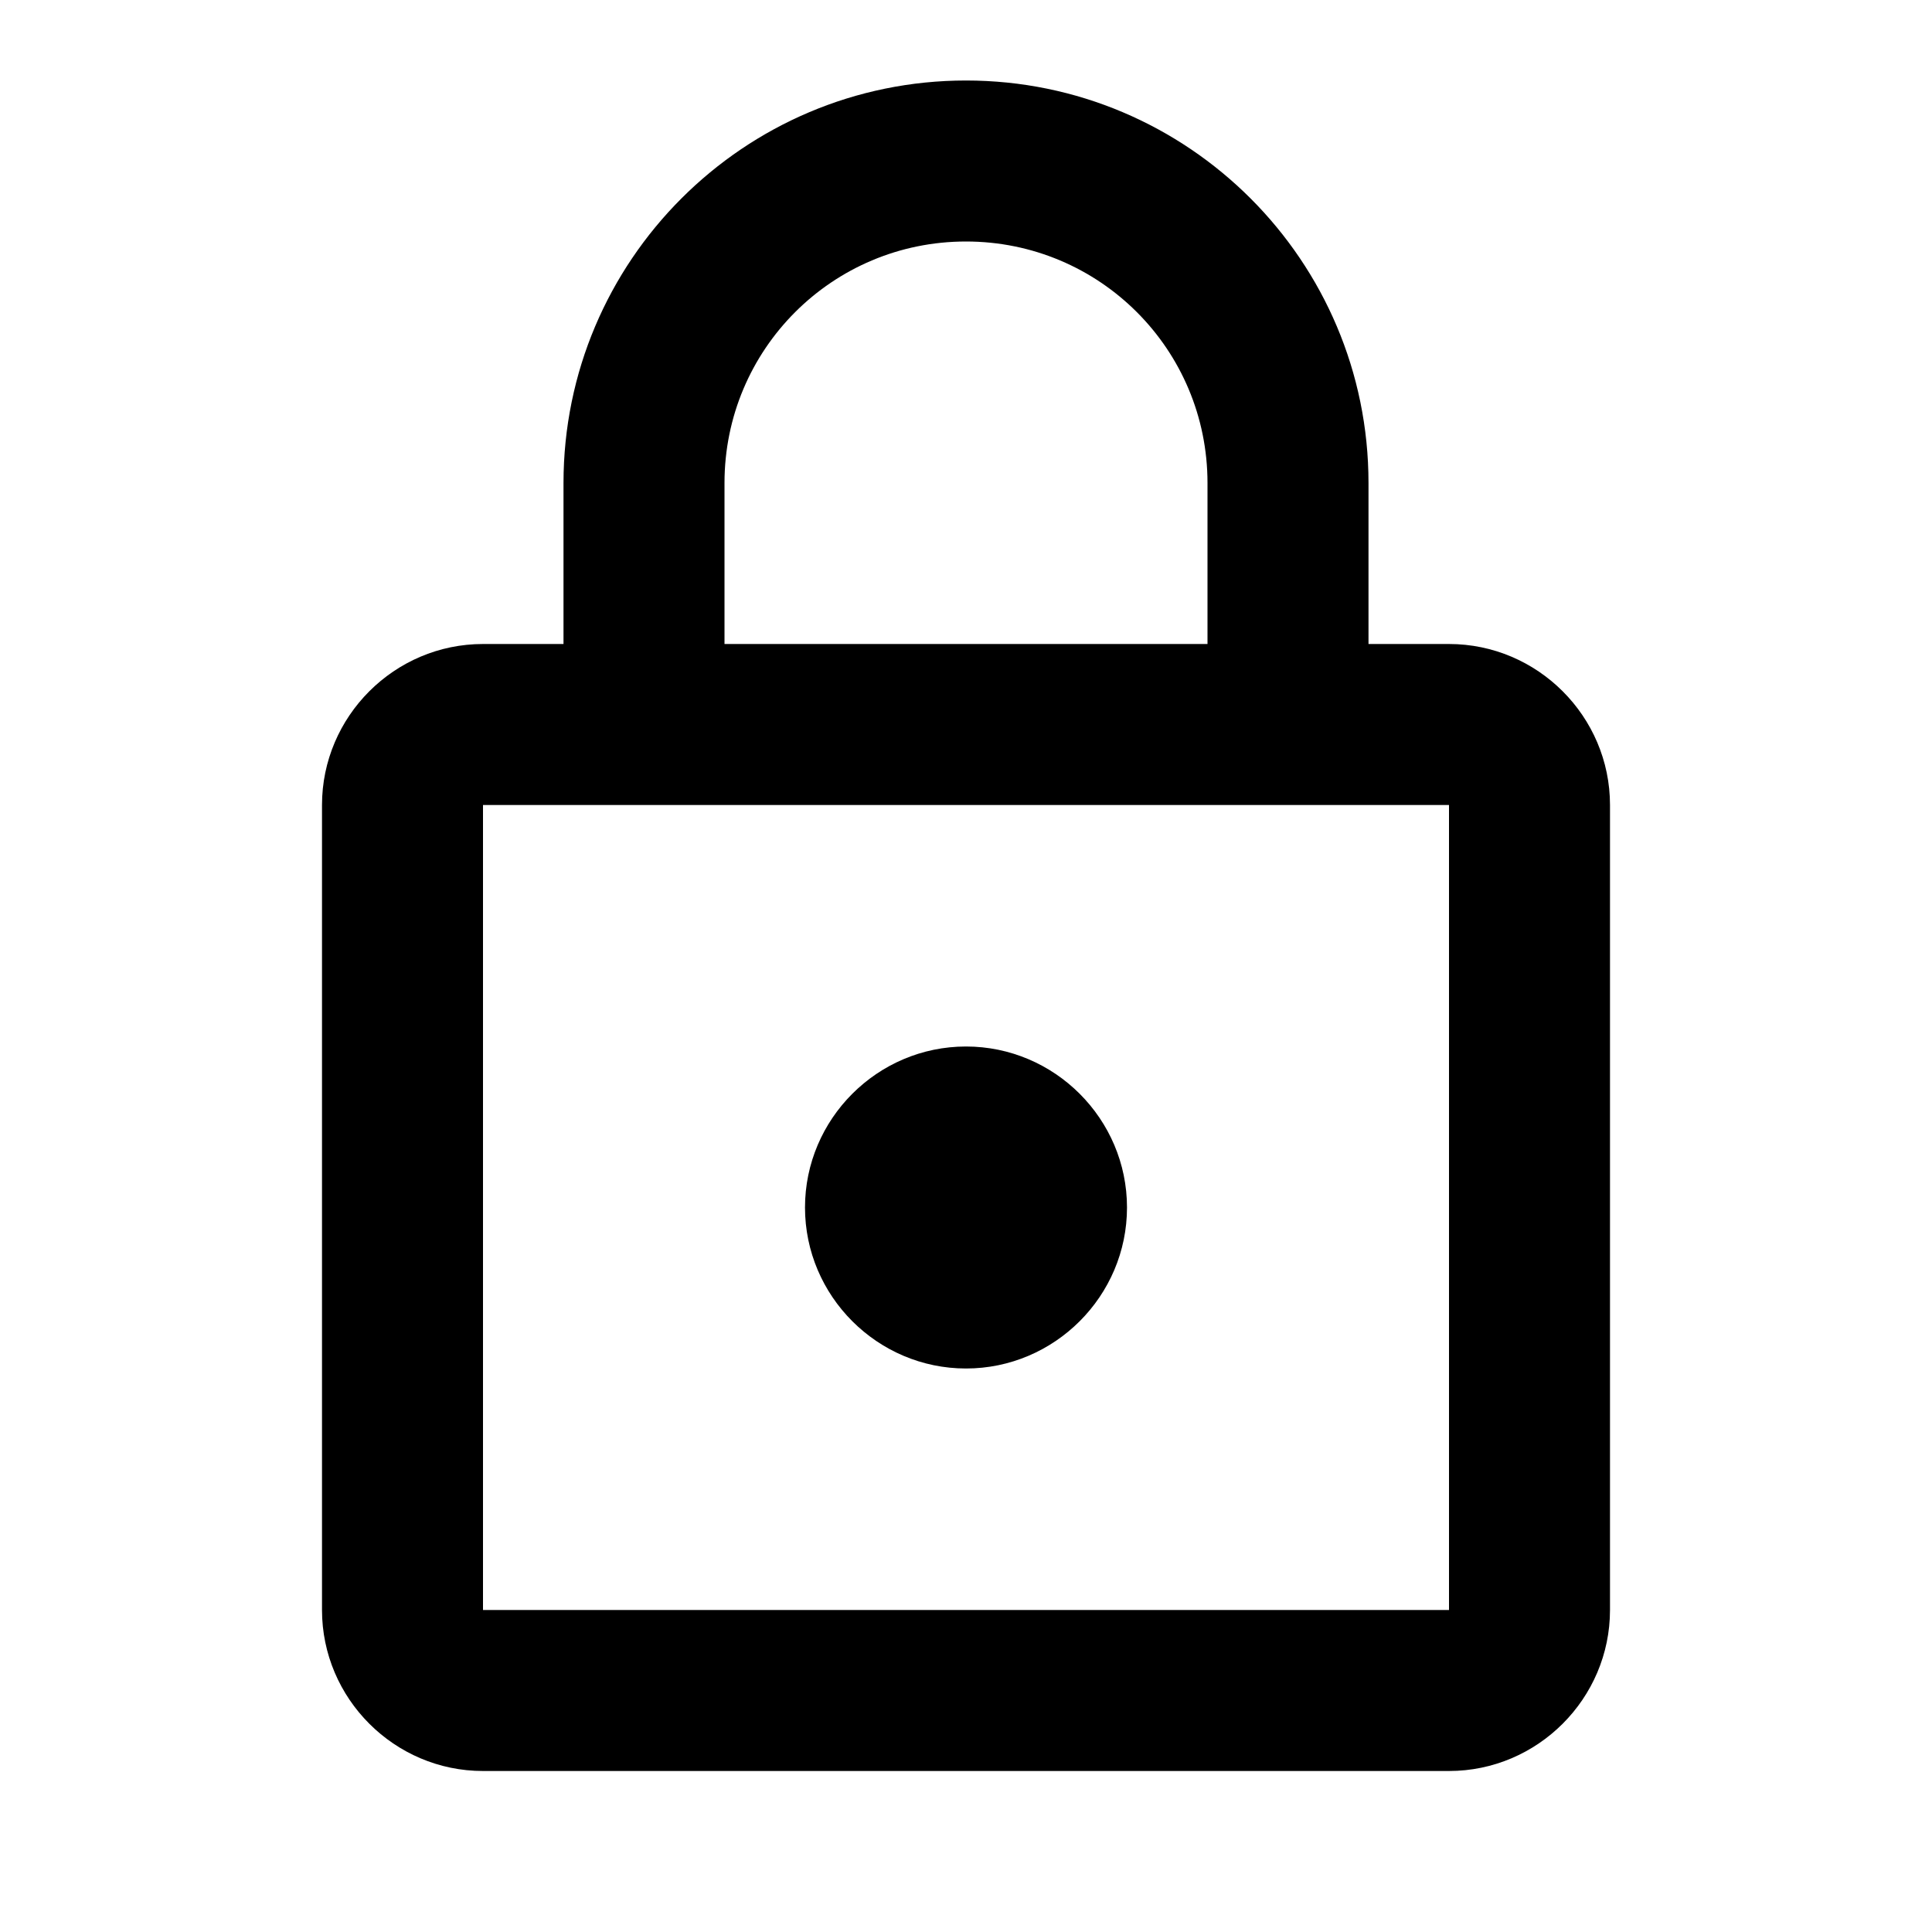
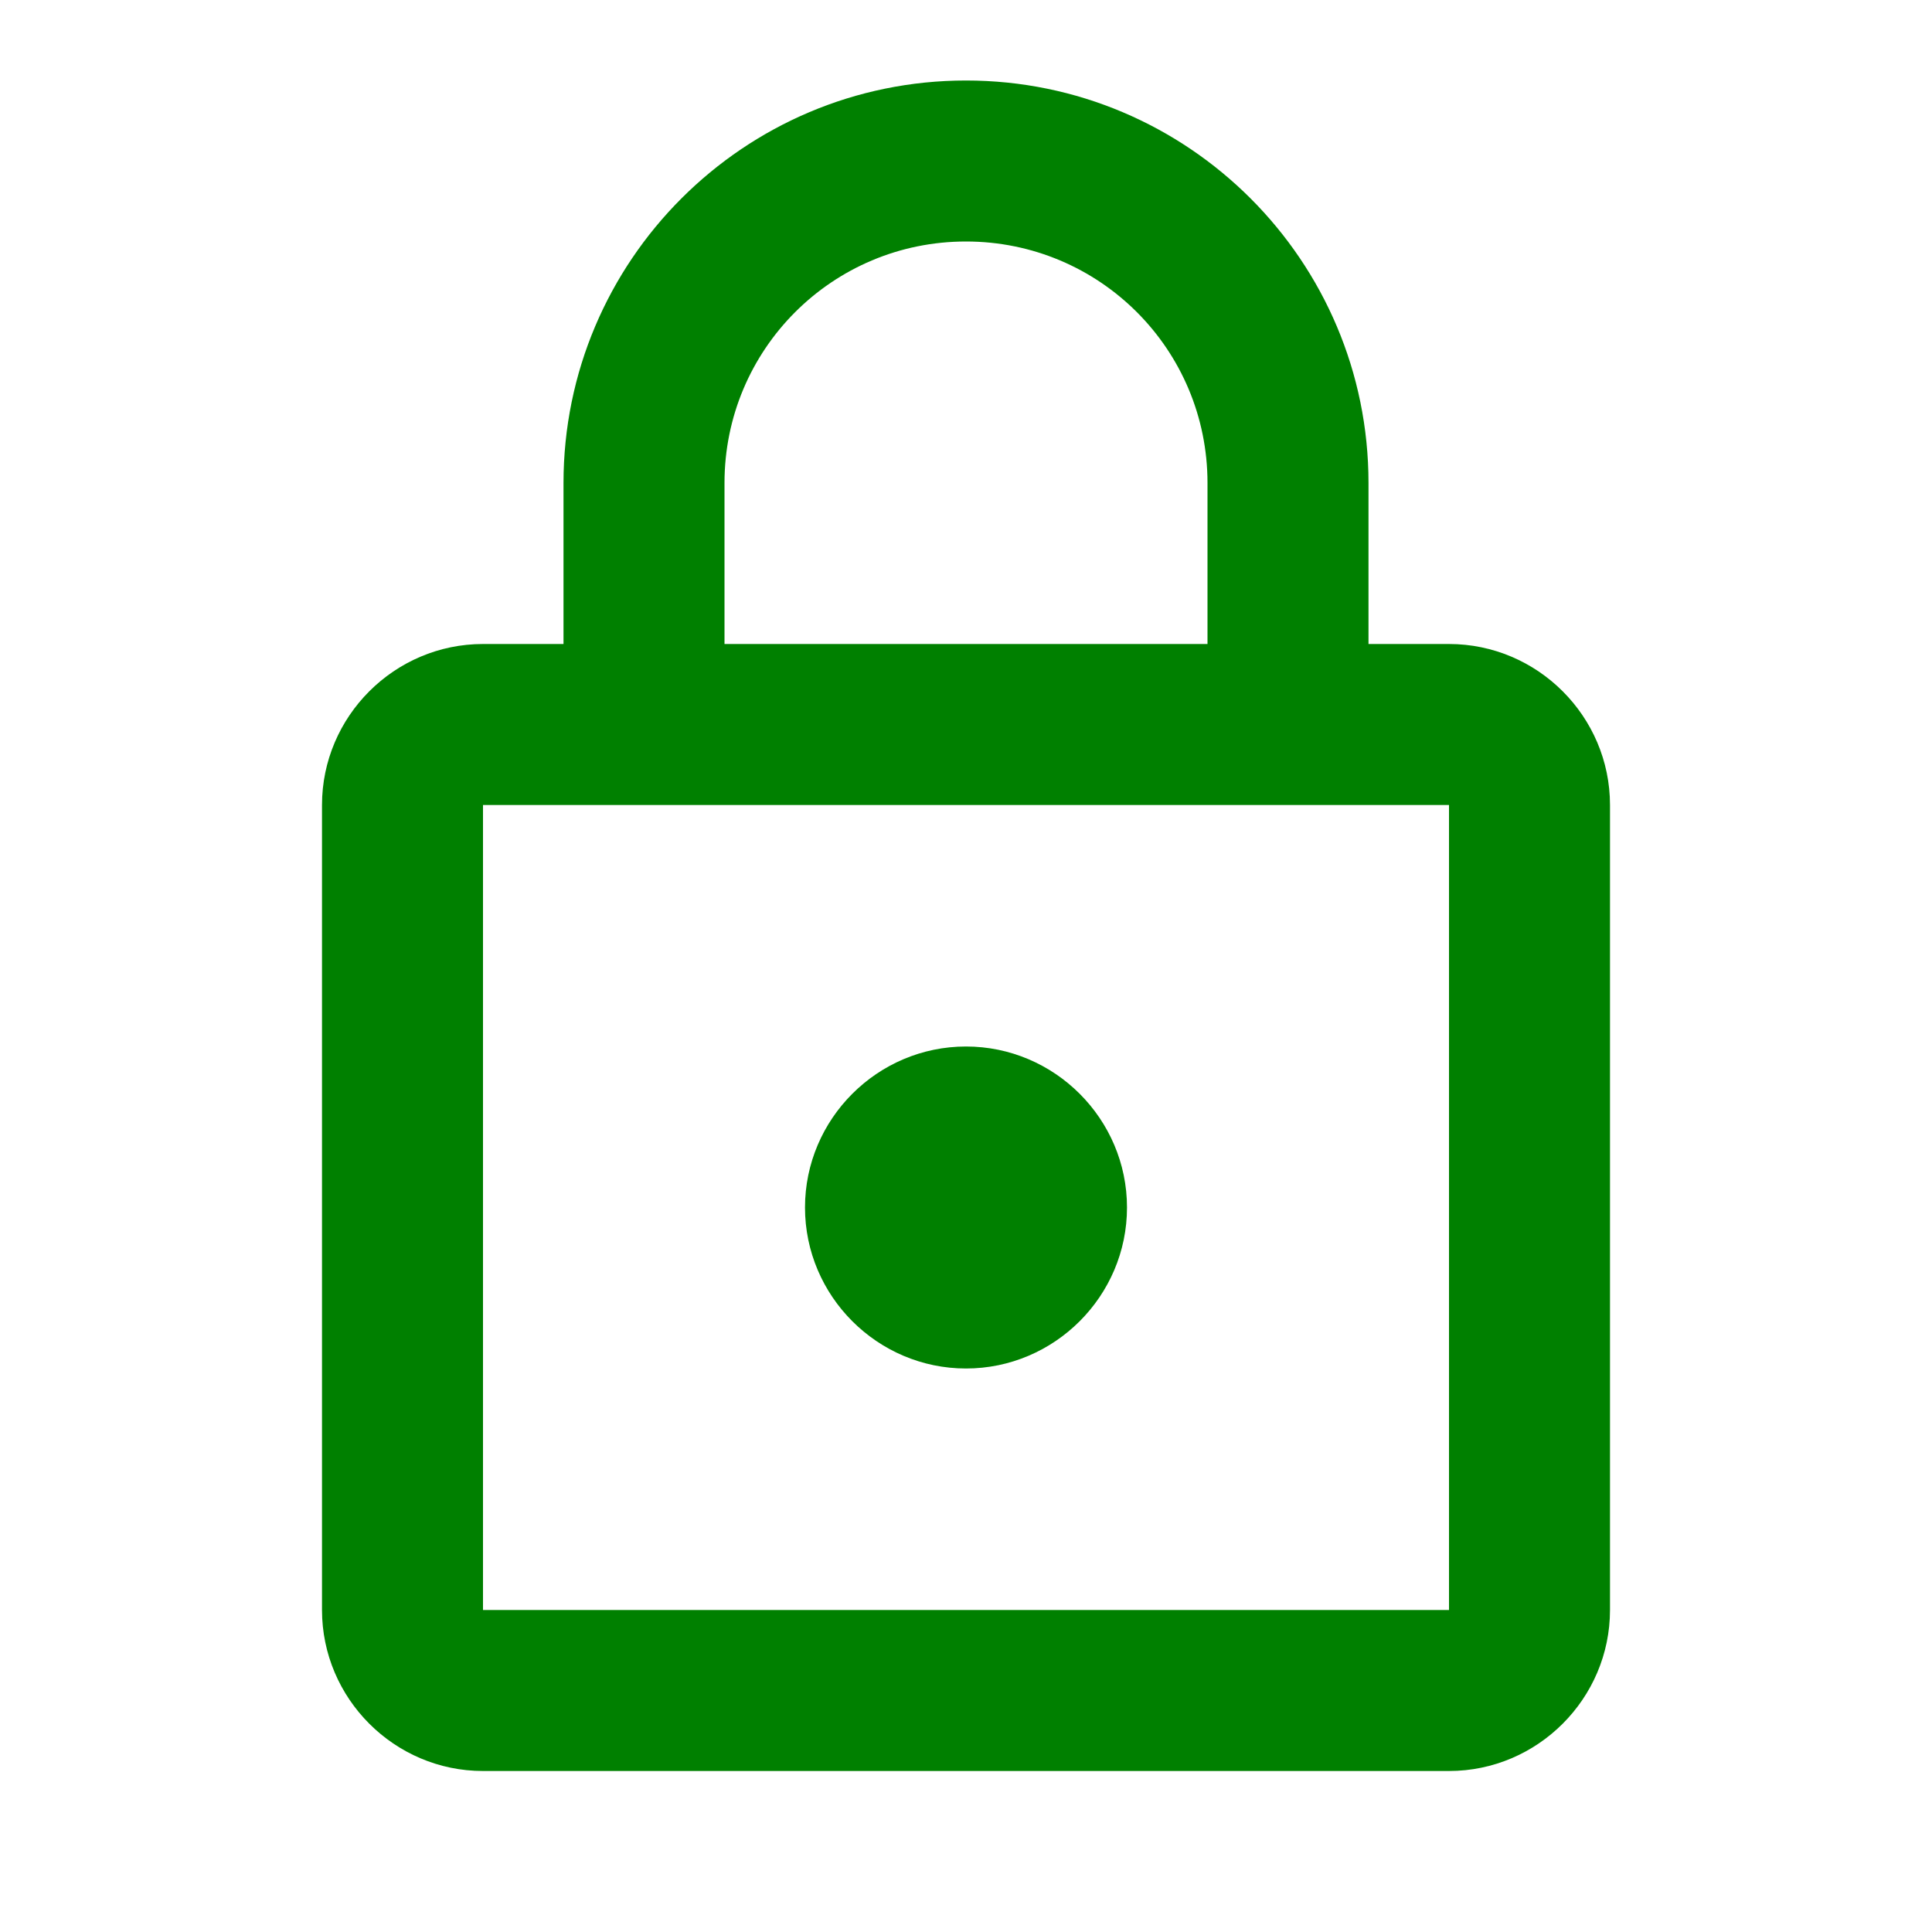
- <svg xmlns="http://www.w3.org/2000/svg" viewBox="0 0 24 24" width="18px" height="18px">
+ <svg xmlns="http://www.w3.org/2000/svg" viewBox="0 0 24 24" fill="green" width="18px" height="18px">
  <g fill="none">
    <path d="M0 0h24v24H0V0z" />
    <path d="M0 0h24v24H0V0z" opacity=".87" />
  </g>
  <path d="M18 8h-1V6c0-2.76-2.24-5-5-5S7 3.24 7 6v2H6c-1.1 0-2 .9-2 2v10c0 1.1.9 2 2 2h12c1.1 0 2-.9 2-2V10c0-1.1-.9-2-2-2zM9 6c0-1.66 1.34-3 3-3s3 1.34 3 3v2H9V6zm9 14H6V10h12v10zm-6-3c1.1 0 2-.9 2-2s-.9-2-2-2-2 .9-2 2 .9 2 2 2z" />
</svg>
